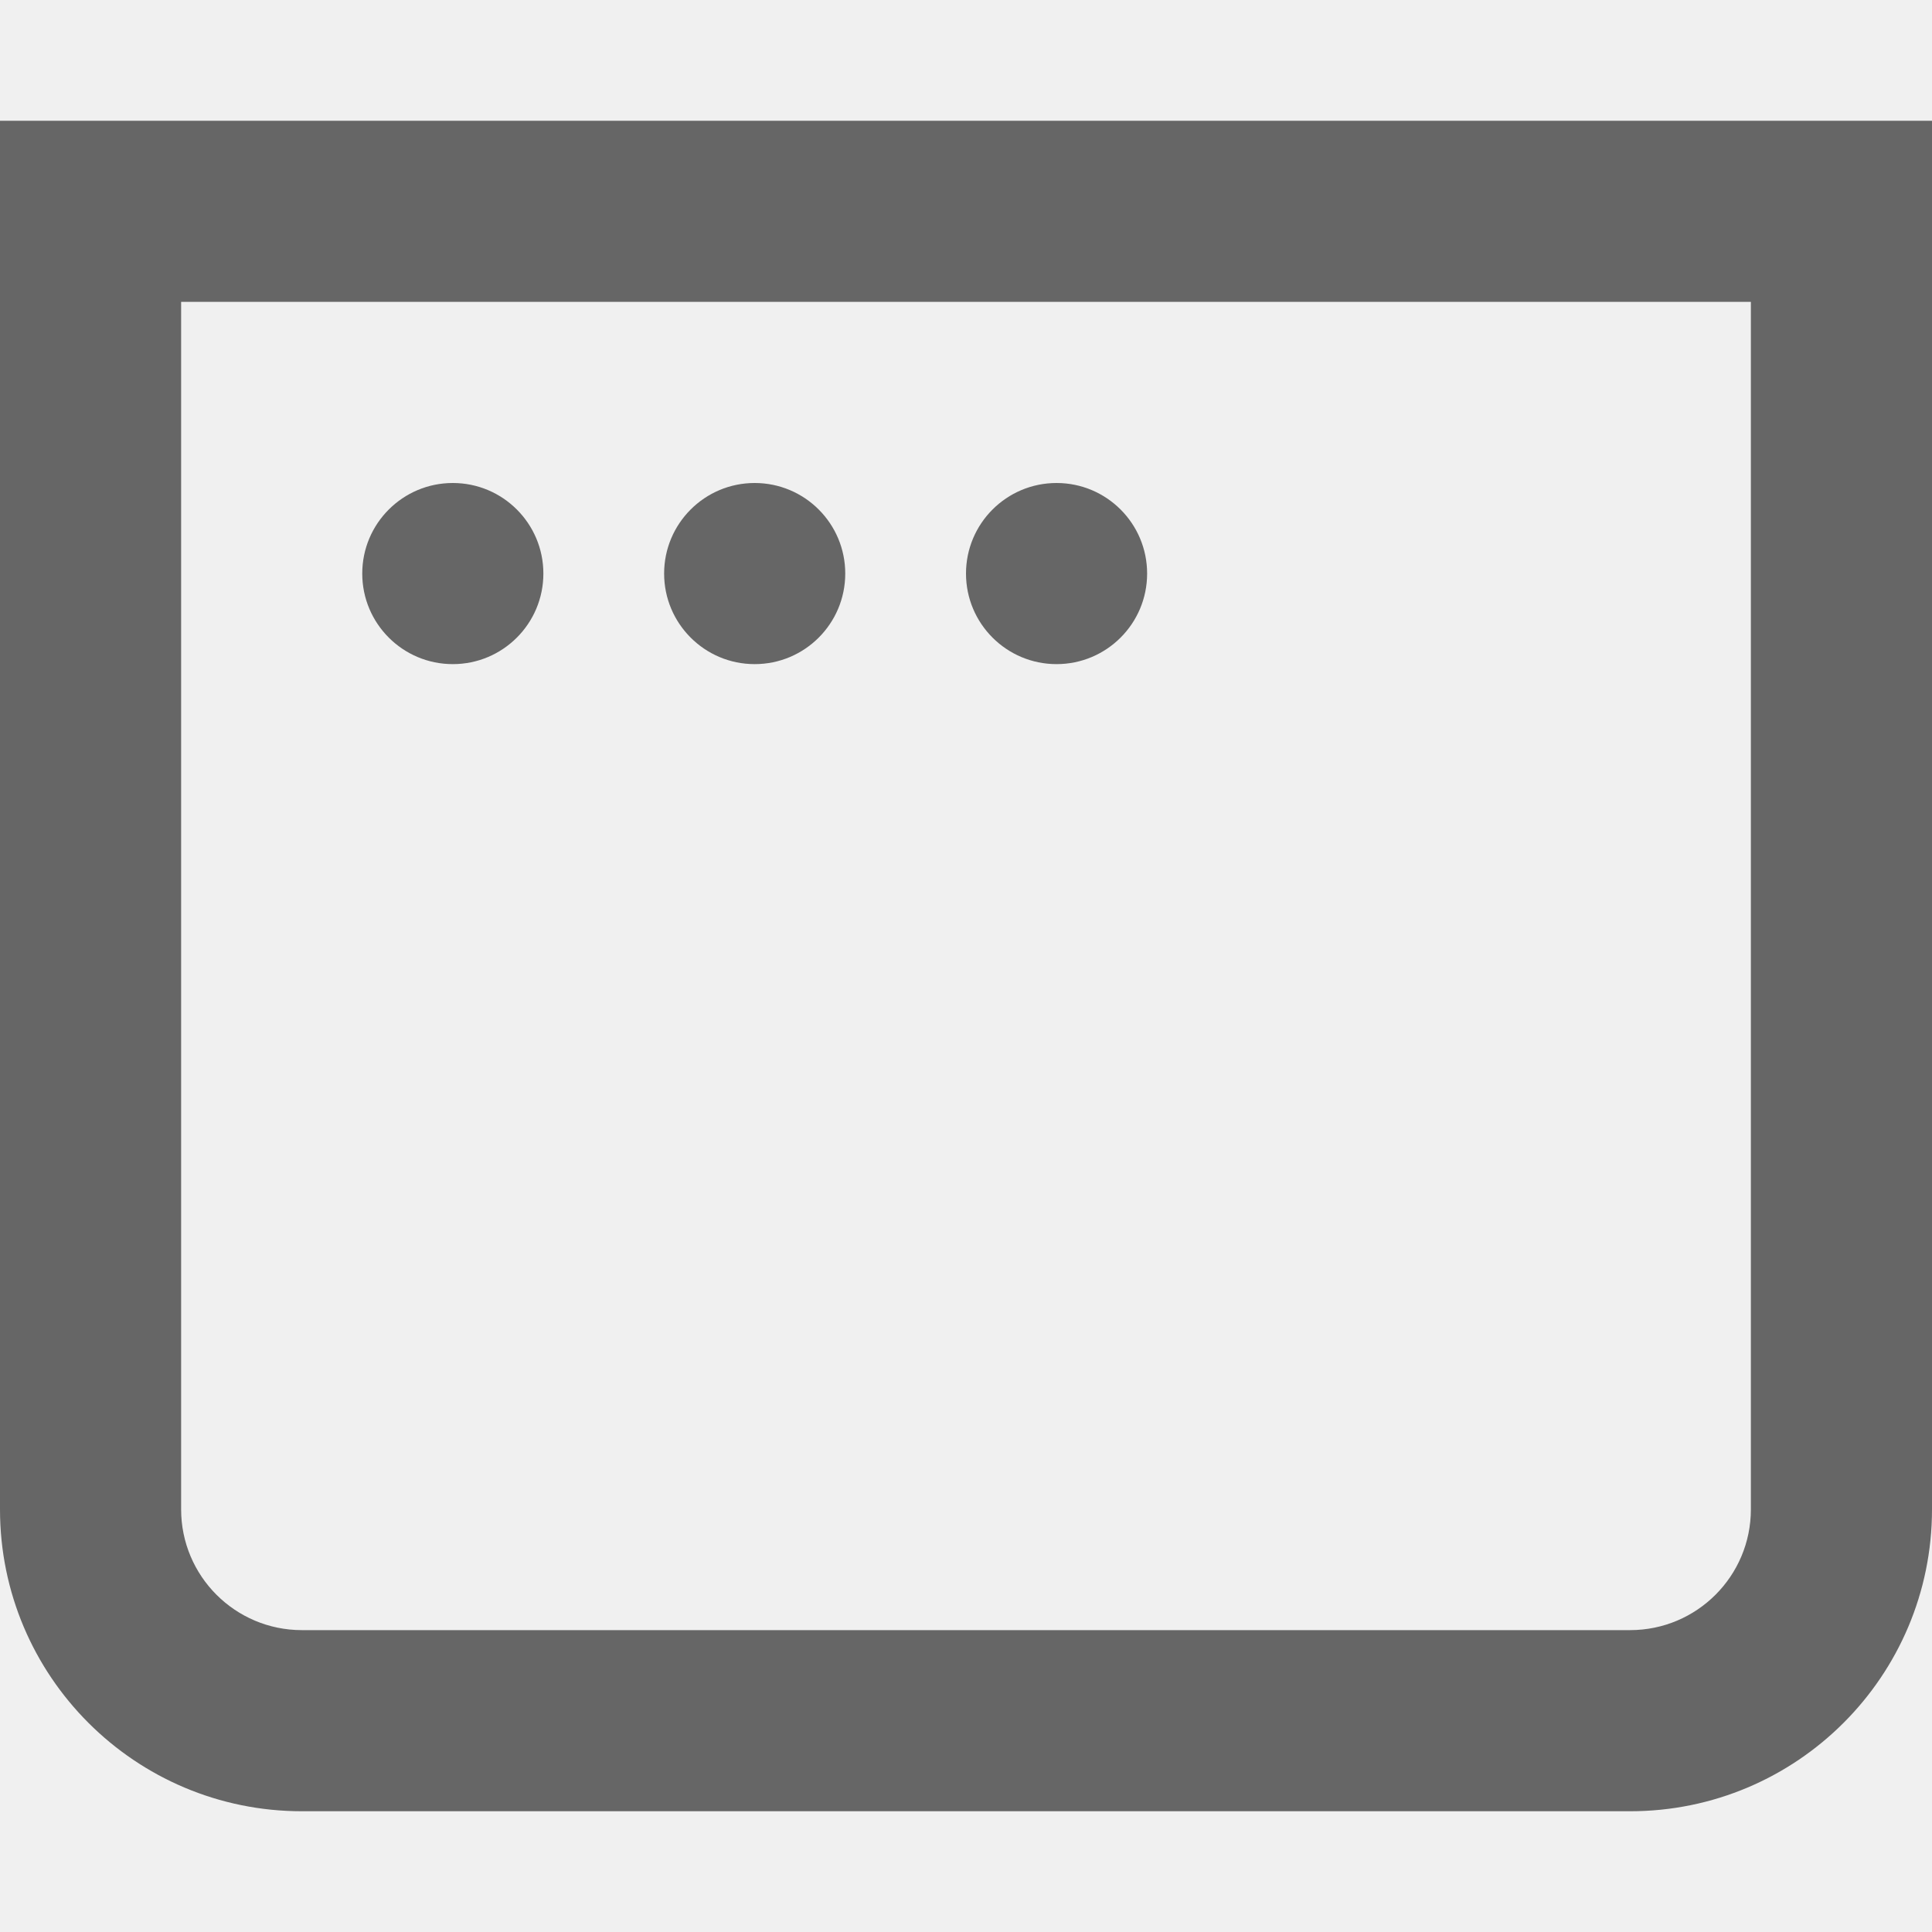
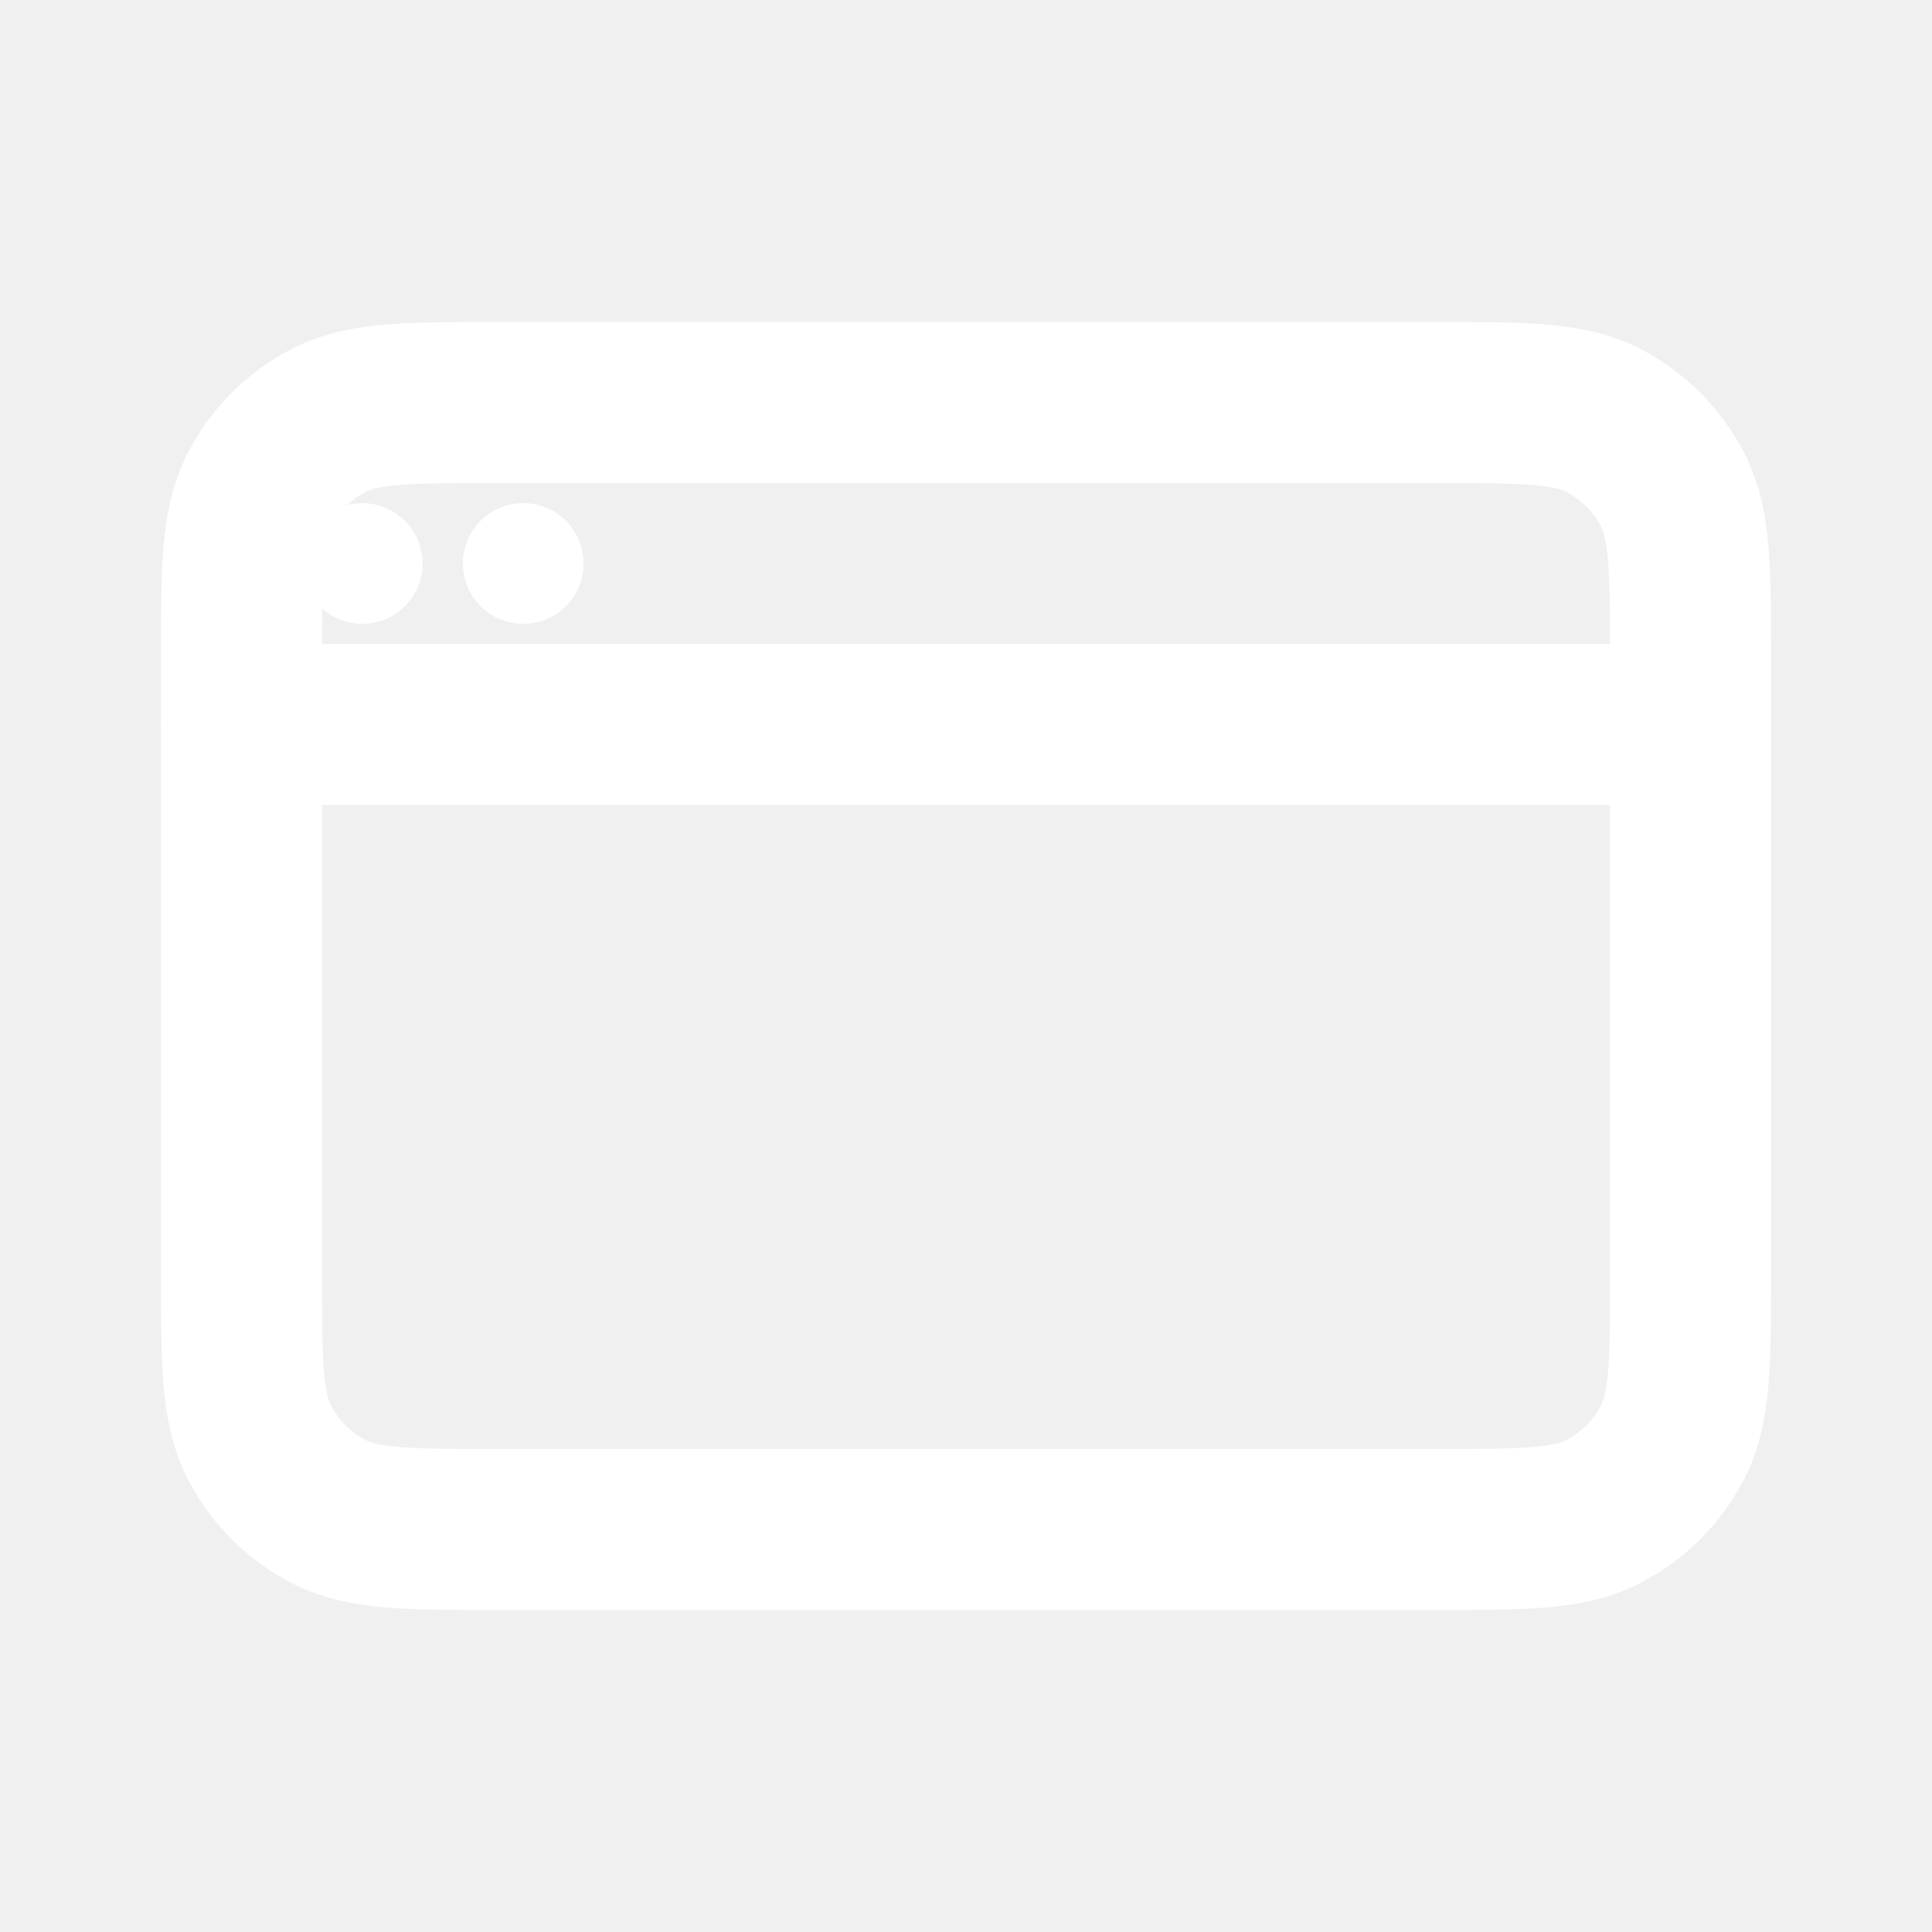
- <svg xmlns="http://www.w3.org/2000/svg" fill="none" viewBox="0 0 16 16">
-   <path fill-rule="evenodd" clip-rule="evenodd" d="M1.5 2.5h13v10a1 1 0 0 1-1 1h-11a1 1 0 0 1-1-1zM0 1h16v11.5a2.5 2.5 0 0 1-2.5 2.5h-11A2.5 2.5 0 0 1 0 12.5zm3.75 4.5a.75.75 0 1 0 0-1.5.75.75 0 0 0 0 1.5M7 4.75a.75.75 0 1 1-1.5 0 .75.75 0 0 1 1.5 0m1.75.75a.75.75 0 1 0 0-1.5.75.75 0 0 0 0 1.5" fill="#666" />
+ <svg xmlns="http://www.w3.org/2000/svg" width="800px" height="800px" viewBox="0 0 24 24" fill="none">
+   <path d="M3 8.2C3 7.08 3 6.52 3.218 6.092C3.41 5.716 3.716 5.41 4.092 5.218C4.52 5 5.08 5 6.2 5H17.8C18.92 5 19.48 5 19.908 5.218C20.284 5.41 20.59 5.716 20.782 6.092C21 6.52 21 7.08 21 8.2V15.8C21 16.92 21 17.48 20.782 17.908C20.59 18.284 20.284 18.59 19.908 18.782C19.48 19 18.92 19 17.8 19H6.2C5.08 19 4.52 19 4.092 18.782C3.716 18.59 3.41 18.284 3.218 17.908C3 17.48 3 16.92 3 15.8V8.2Z" stroke="#FFFFFF" stroke-width="2" stroke-linecap="round" stroke-linejoin="round" />
+   <path d="M3 9H21" stroke="#FFFFFF" stroke-width="2" stroke-linecap="round" stroke-linejoin="round" />
+   <circle cx="4.5" cy="7" r="0.5" fill="#FFFFFF" stroke="#FFFFFF" stroke-width="0.5" />
+   <circle cx="6.5" cy="7" r="0.5" fill="#FFFFFF" stroke="#FFFFFF" stroke-width="0.5" />
</svg>
